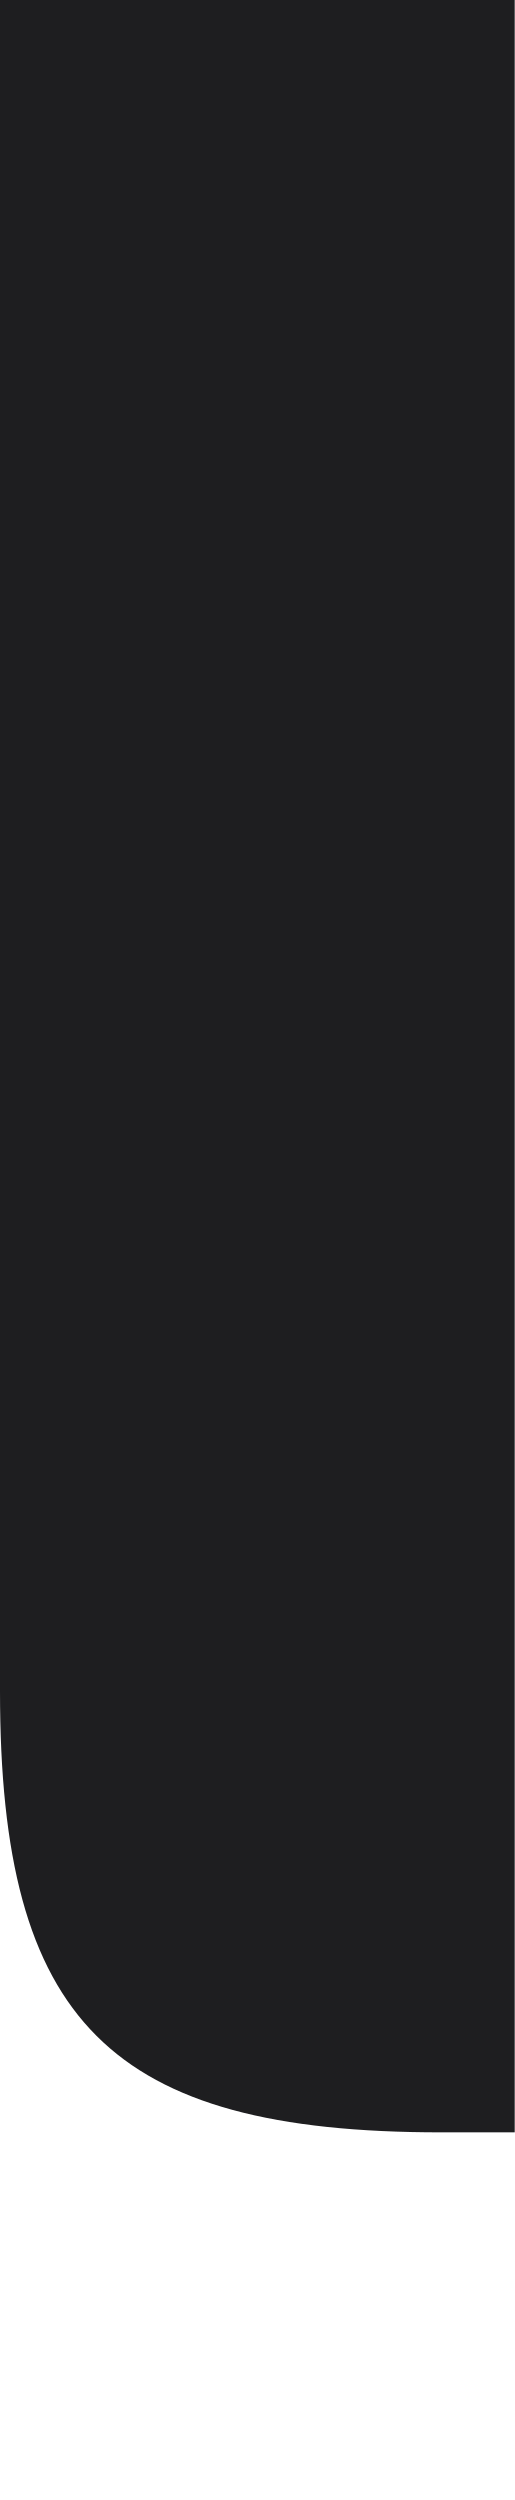
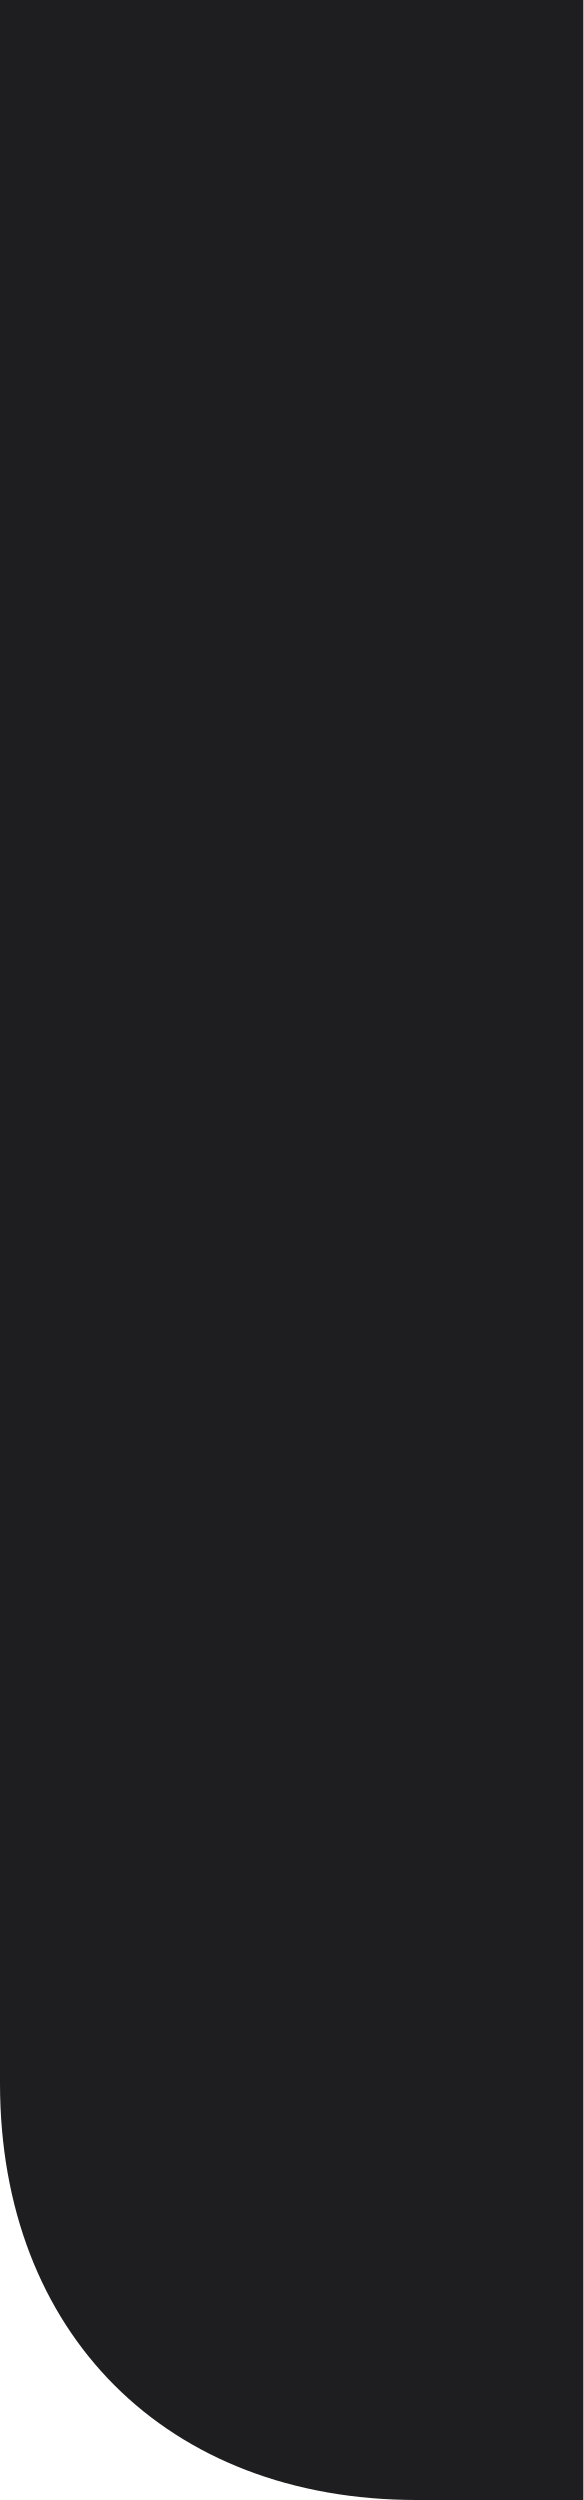
- <svg xmlns="http://www.w3.org/2000/svg" xmlns:xlink="http://www.w3.org/1999/xlink" width="7" height="34" viewBox="0 0 7 34" version="1.1" id="svg897">
+ <svg xmlns="http://www.w3.org/2000/svg" xmlns:xlink="http://www.w3.org/1999/xlink" width="7" height="30" viewBox="0 0 7 30" version="1.1" id="svg897">
  <defs id="defs891">
    <linearGradient id="linearGradient1492">
      <stop style="stop-opacity:0.25" offset="0" id="stop1486" />
      <stop style="stop-opacity:0.25" offset="0.5" id="stop1488" />
      <stop style="stop-opacity:0" offset="1" id="stop1490" />
    </linearGradient>
    <linearGradient id="linearGradient7337" x1="53" x2="53" y1="53" y2="59" gradientTransform="matrix(0.21875,0,0,1.666667,-11.59375,1024.186)" gradientUnits="userSpaceOnUse" xlink:href="#shadow" />
    <linearGradient id="shadow">
      <stop id="stop2639-7" offset="0" style="stop-opacity:.353" />
      <stop id="stop2655-5" offset="0.5" style="stop-opacity:.137" />
      <stop id="stop2641-3" offset="1" style="stop-opacity:0" />
    </linearGradient>
    <radialGradient xlink:href="#linearGradient1492" id="radialGradient1484" cx="5.417" cy="1115.42" fx="5.417" fy="1115.42" r="3.5" gradientTransform="matrix(-2,-3.920345e-5,9.3477979e-6,-2.857141,17.82292,4299.431)" gradientUnits="userSpaceOnUse" />
  </defs>
-   <g id="layer1" transform="translate(0,-1088.52)">
+   <g id="layer1" transform="translate(0,-1092.52)">
    <path style="color:#000000;line-height:normal;font-family:Sans;text-indent:0;text-align:start;text-transform:none;display:none;fill:url(#radialGradient1484);fill-opacity:1;stroke:none;stroke-width:0.306" id="path1628" d="m 0,1122.52 h 7 v -10 H 0 Z" />
-     <path style="fill:#1e1e20;fill-opacity:1;fill-rule:evenodd;stroke:none;stroke-width:0.462" d="m 0,0 v 23 c 0,4.5 1.5,6 6,6 H 7 V 23 0 Z" transform="translate(0,1088.52)" id="path1816" />
+     <path style="fill:#1e1e20;fill-opacity:1;fill-rule:evenodd;stroke:none;stroke-width:0.462" d="m 0,1092.52 v 25 c 0,3 2,5 5,5 h 2 v -6 -24 z" id="path1816" />
  </g>
</svg>
